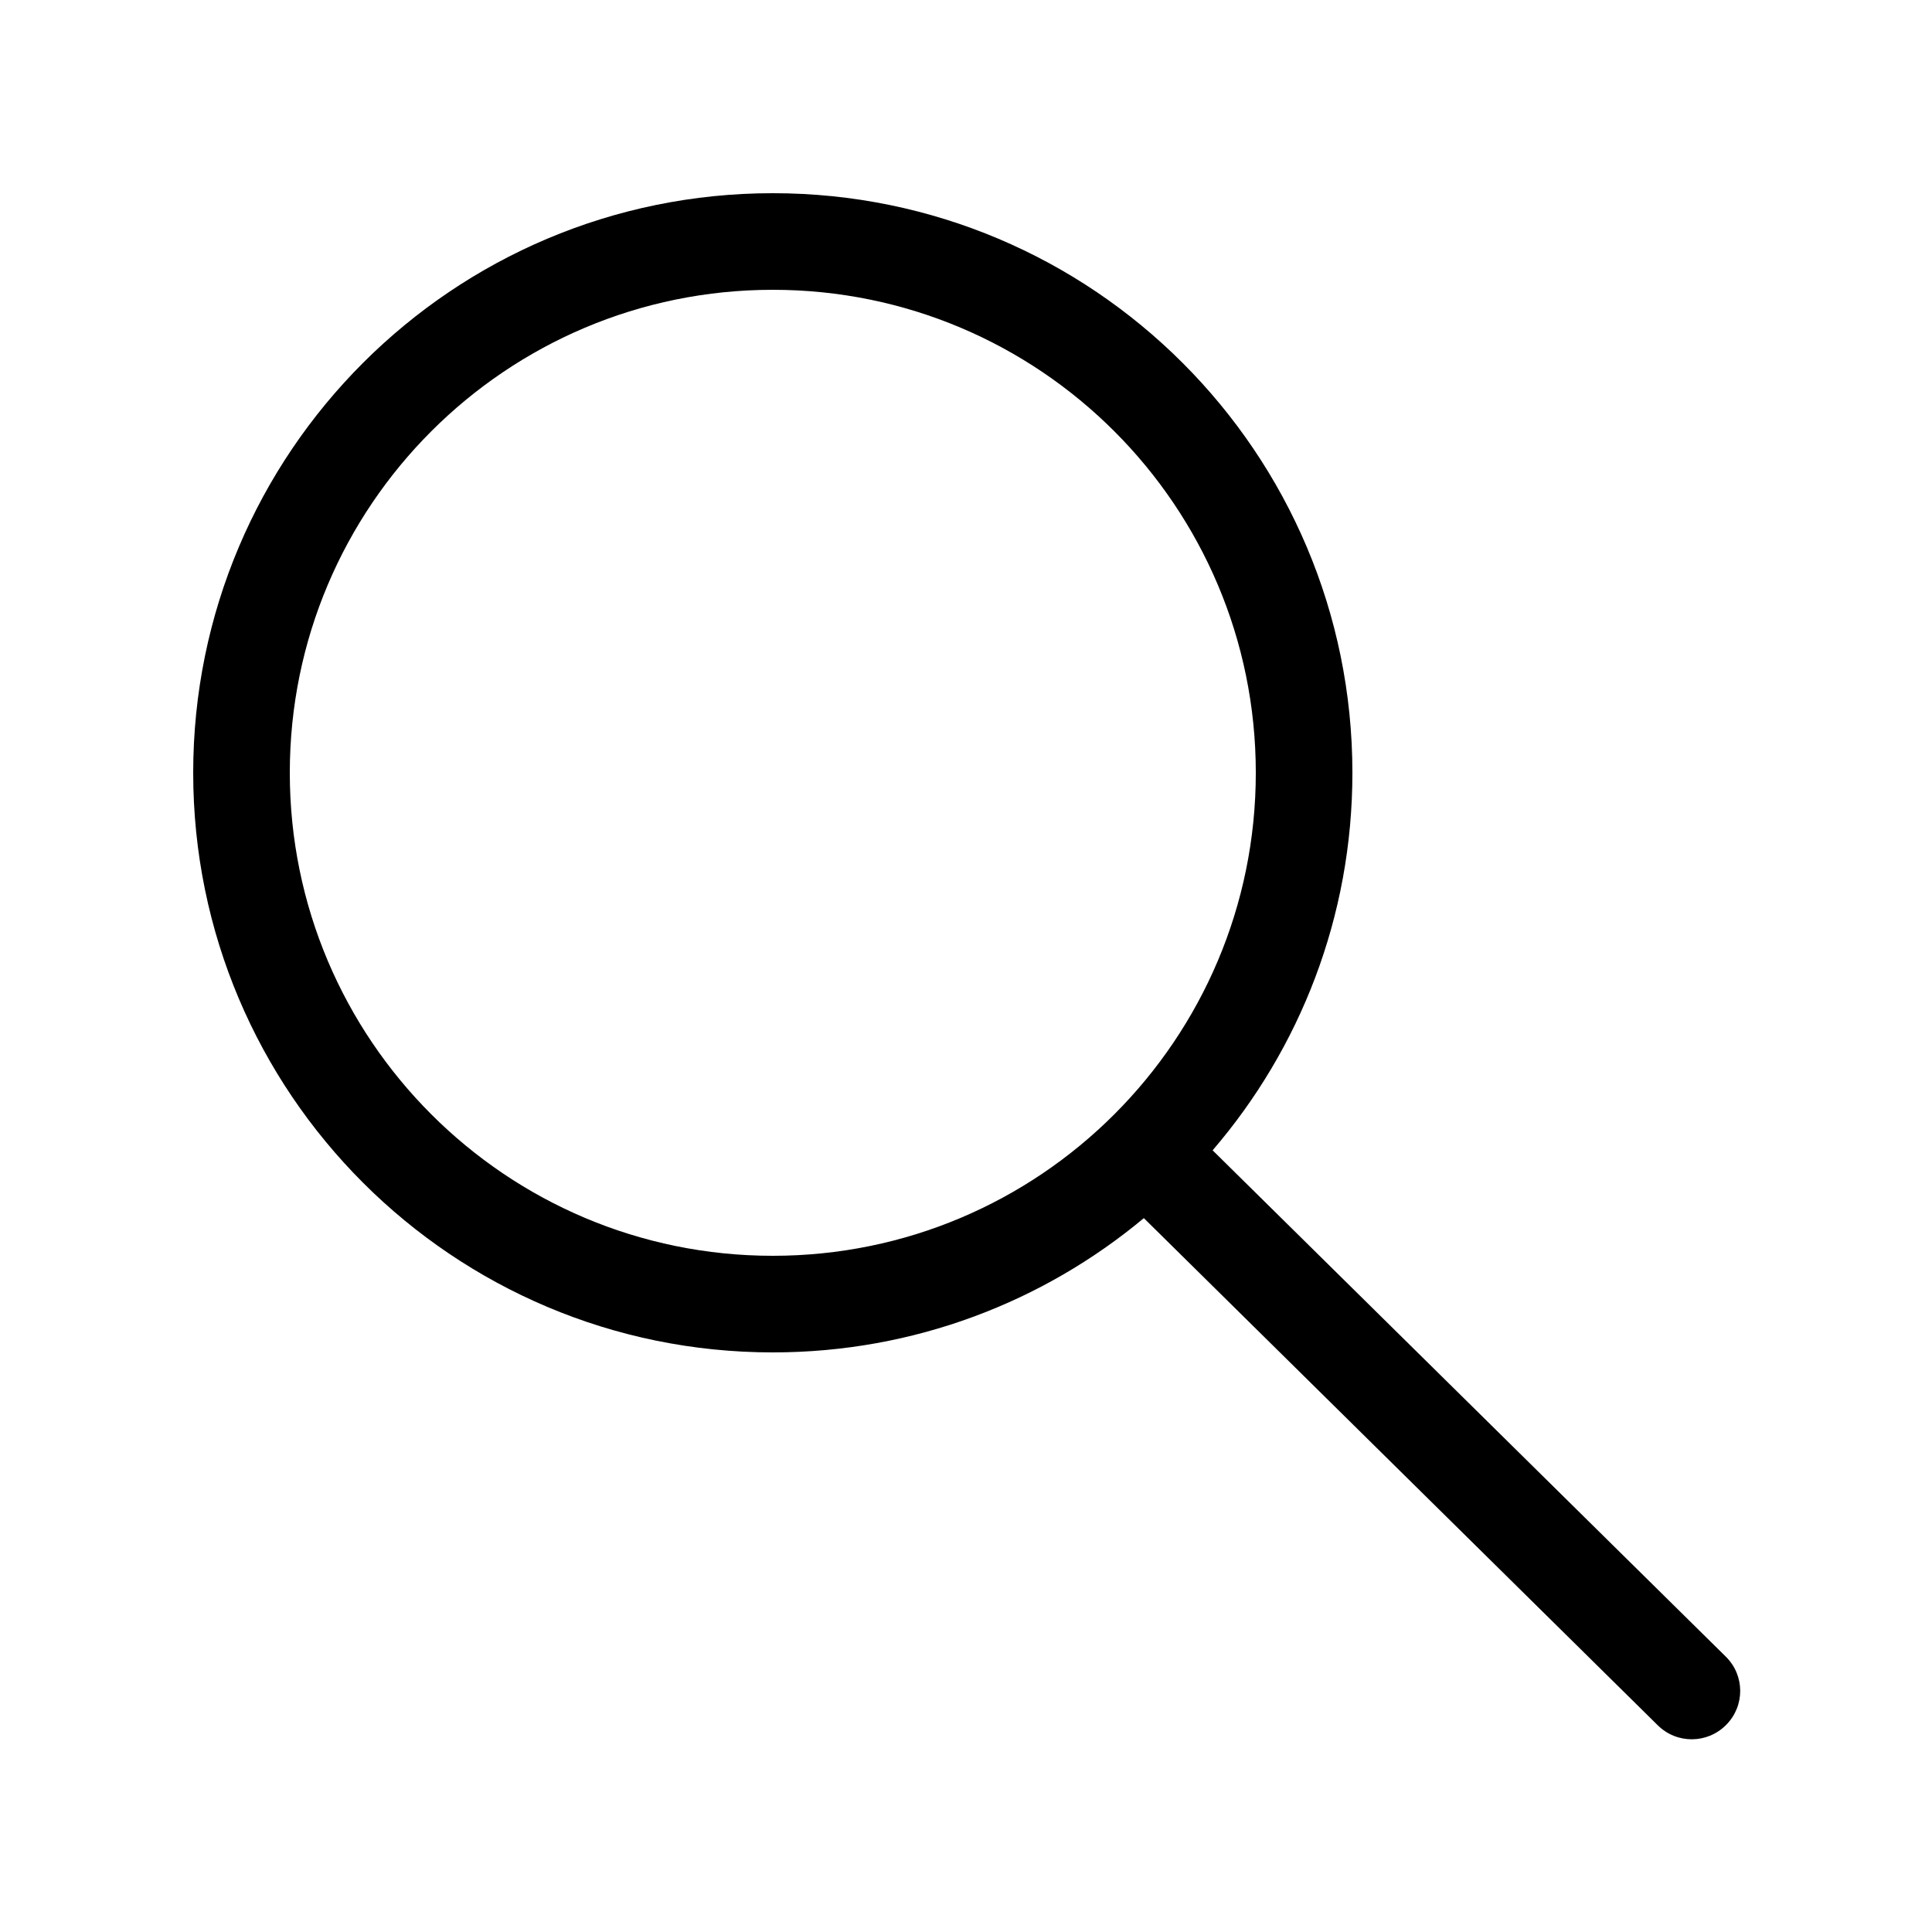
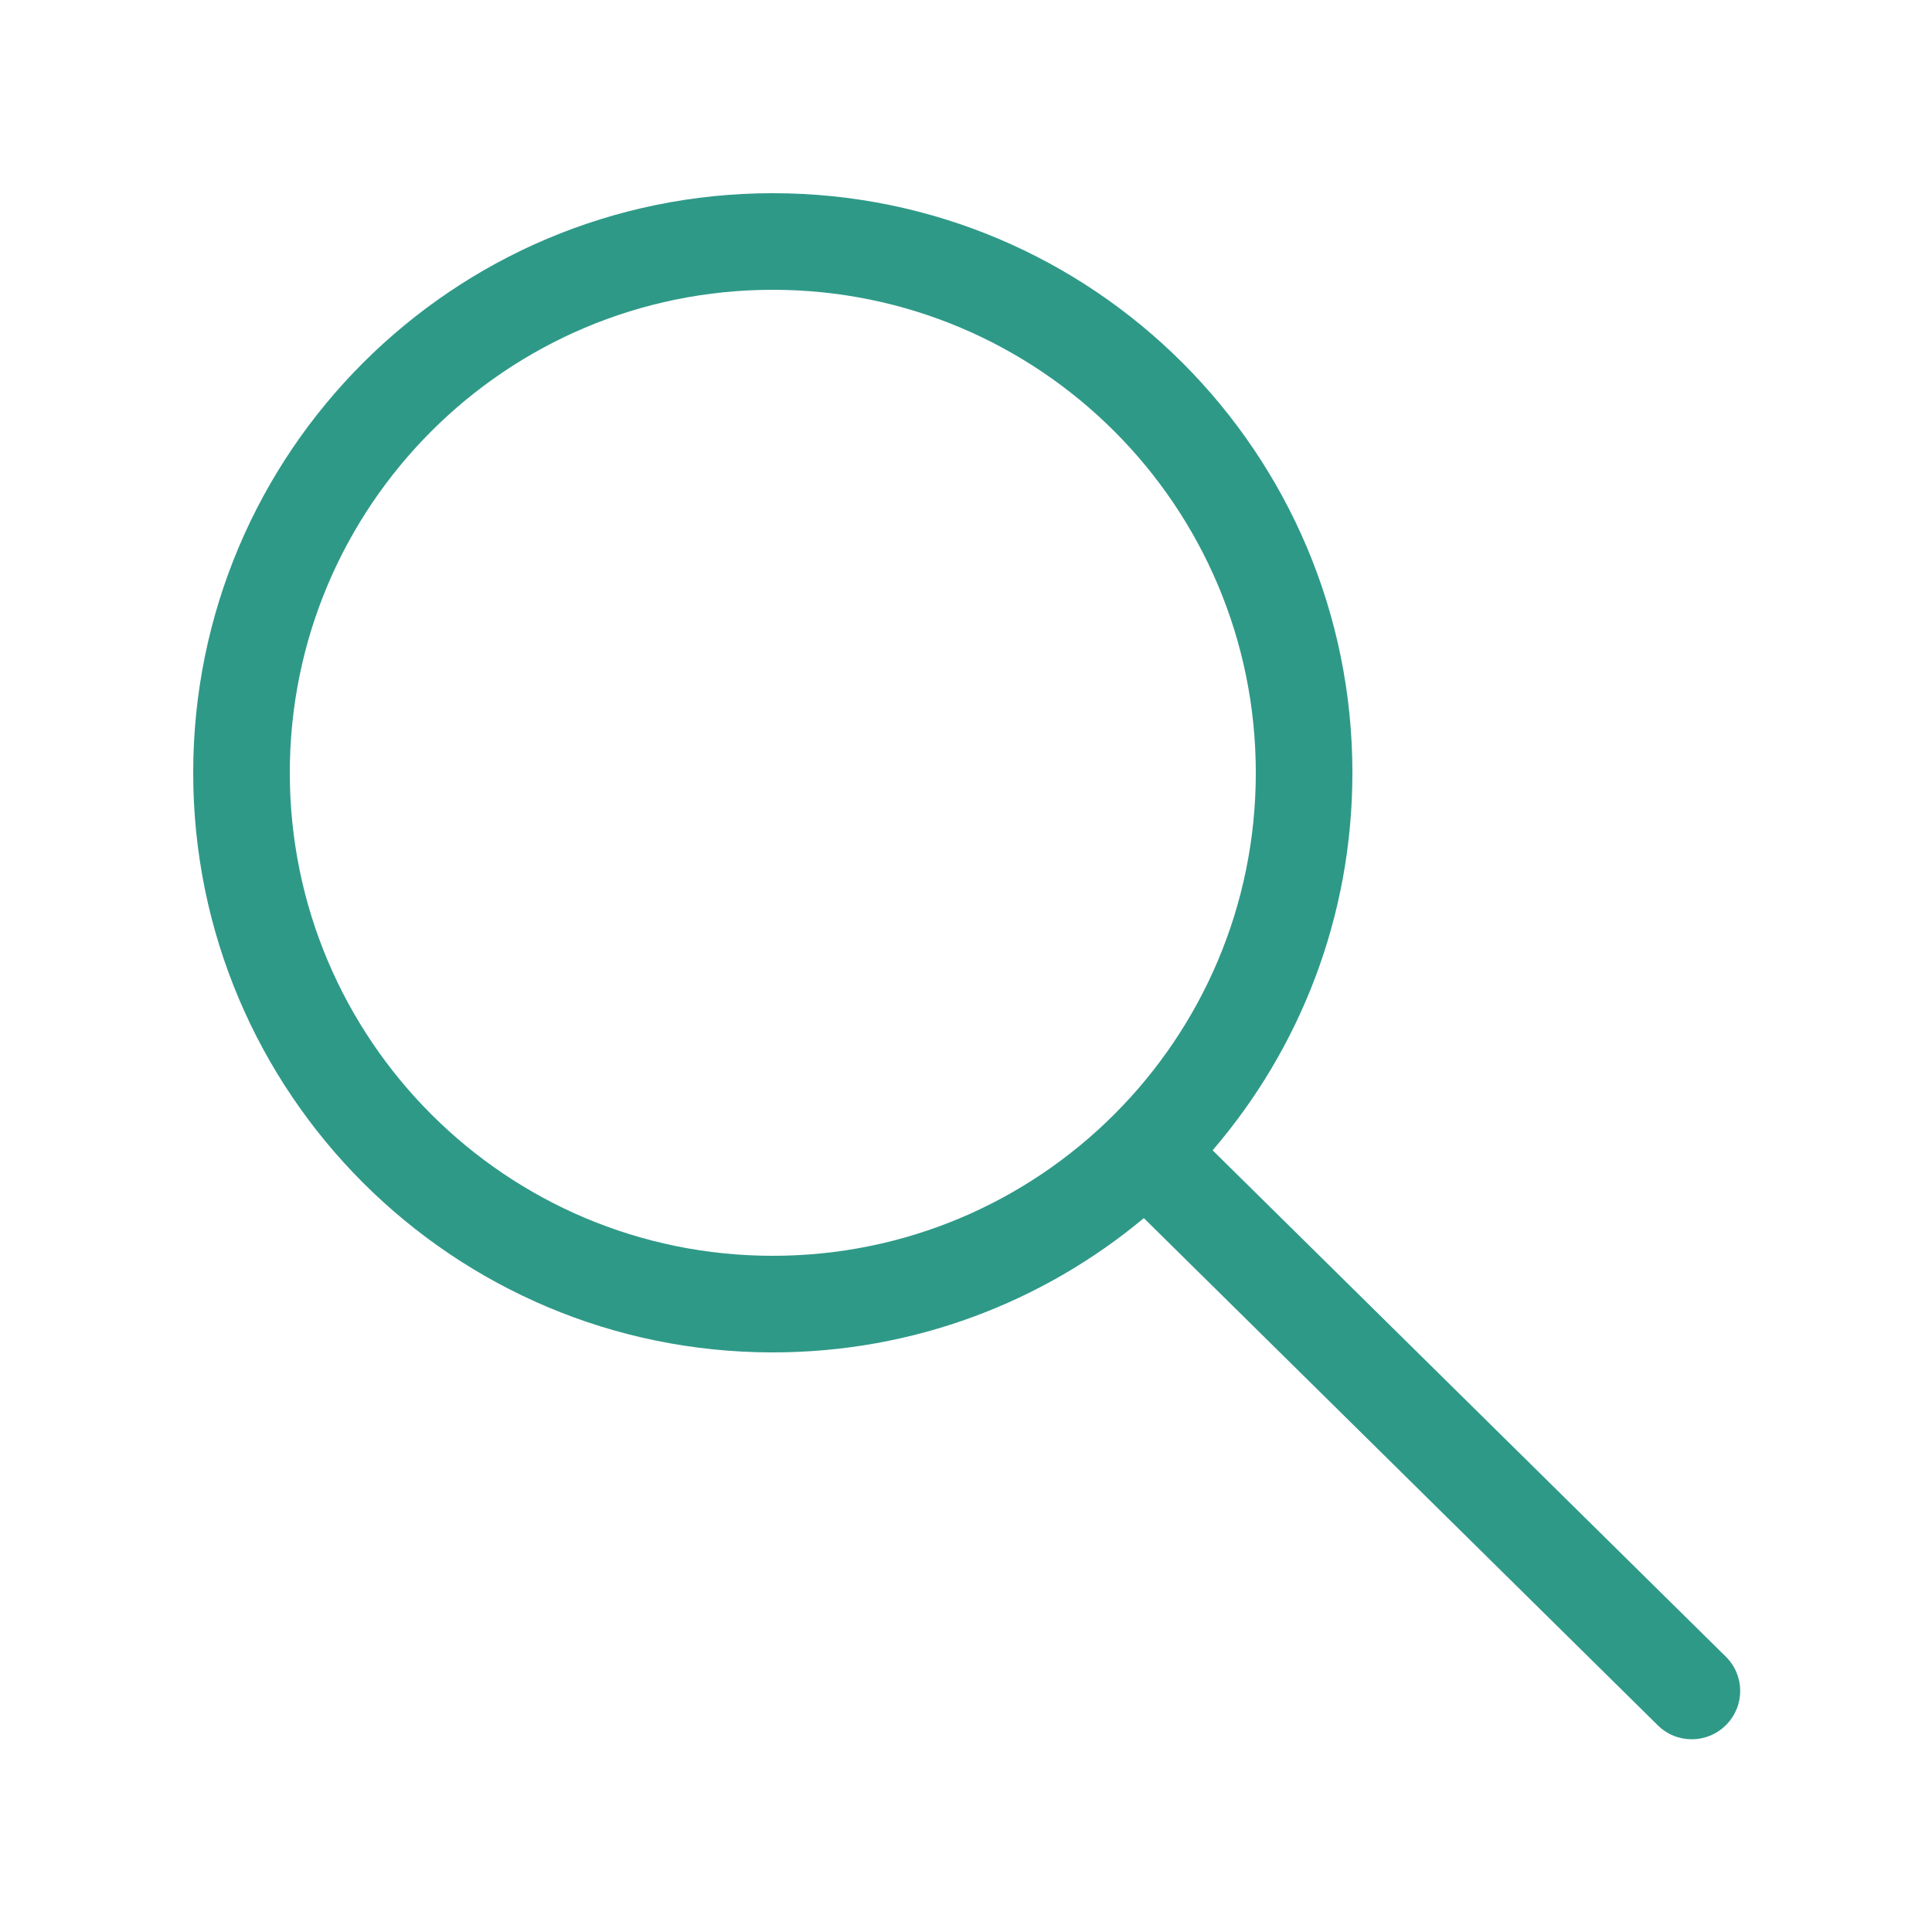
<svg xmlns="http://www.w3.org/2000/svg" width="20px" height="20px" viewBox="0 0 20 20" version="1.1">
  <g id="02---icon/search" stroke="none" stroke-width="1" fill="none" fill-rule="evenodd">
-     <path d="M8,2 C11.314,2 14,4.686 14,8 C14,9.493 13.455,10.858 12.553,11.908 L17.867,17.151 C18.062,17.344 18.064,17.658 17.871,17.854 L17.867,17.858 C17.672,18.053 17.358,18.054 17.162,17.861 L11.841,12.61 C10.8,13.478 9.461,14 8,14 C4.686,14 2,11.314 2,8 C2,4.686 4.686,2 8,2 Z M8,3 C5.239,3 3,5.239 3,8 C3,10.761 5.239,13 8,13 C10.761,13 13,10.761 13,8 C13,5.239 10.761,3 8,3 Z" id="Combined-Shape" fill="#000000" />
+     <path d="M8,2 C11.314,2 14,4.686 14,8 C14,9.493 13.455,10.858 12.553,11.908 L17.867,17.151 C18.062,17.344 18.064,17.658 17.871,17.854 L17.867,17.858 C17.672,18.053 17.358,18.054 17.162,17.861 L11.841,12.61 C10.8,13.478 9.461,14 8,14 C4.686,14 2,11.314 2,8 C2,4.686 4.686,2 8,2 Z M8,3 C5.239,3 3,5.239 3,8 C3,10.761 5.239,13 8,13 C10.761,13 13,10.761 13,8 C13,5.239 10.761,3 8,3 Z" id="Combined-Shape" fill="#2F9988" />
  </g>
</svg>
